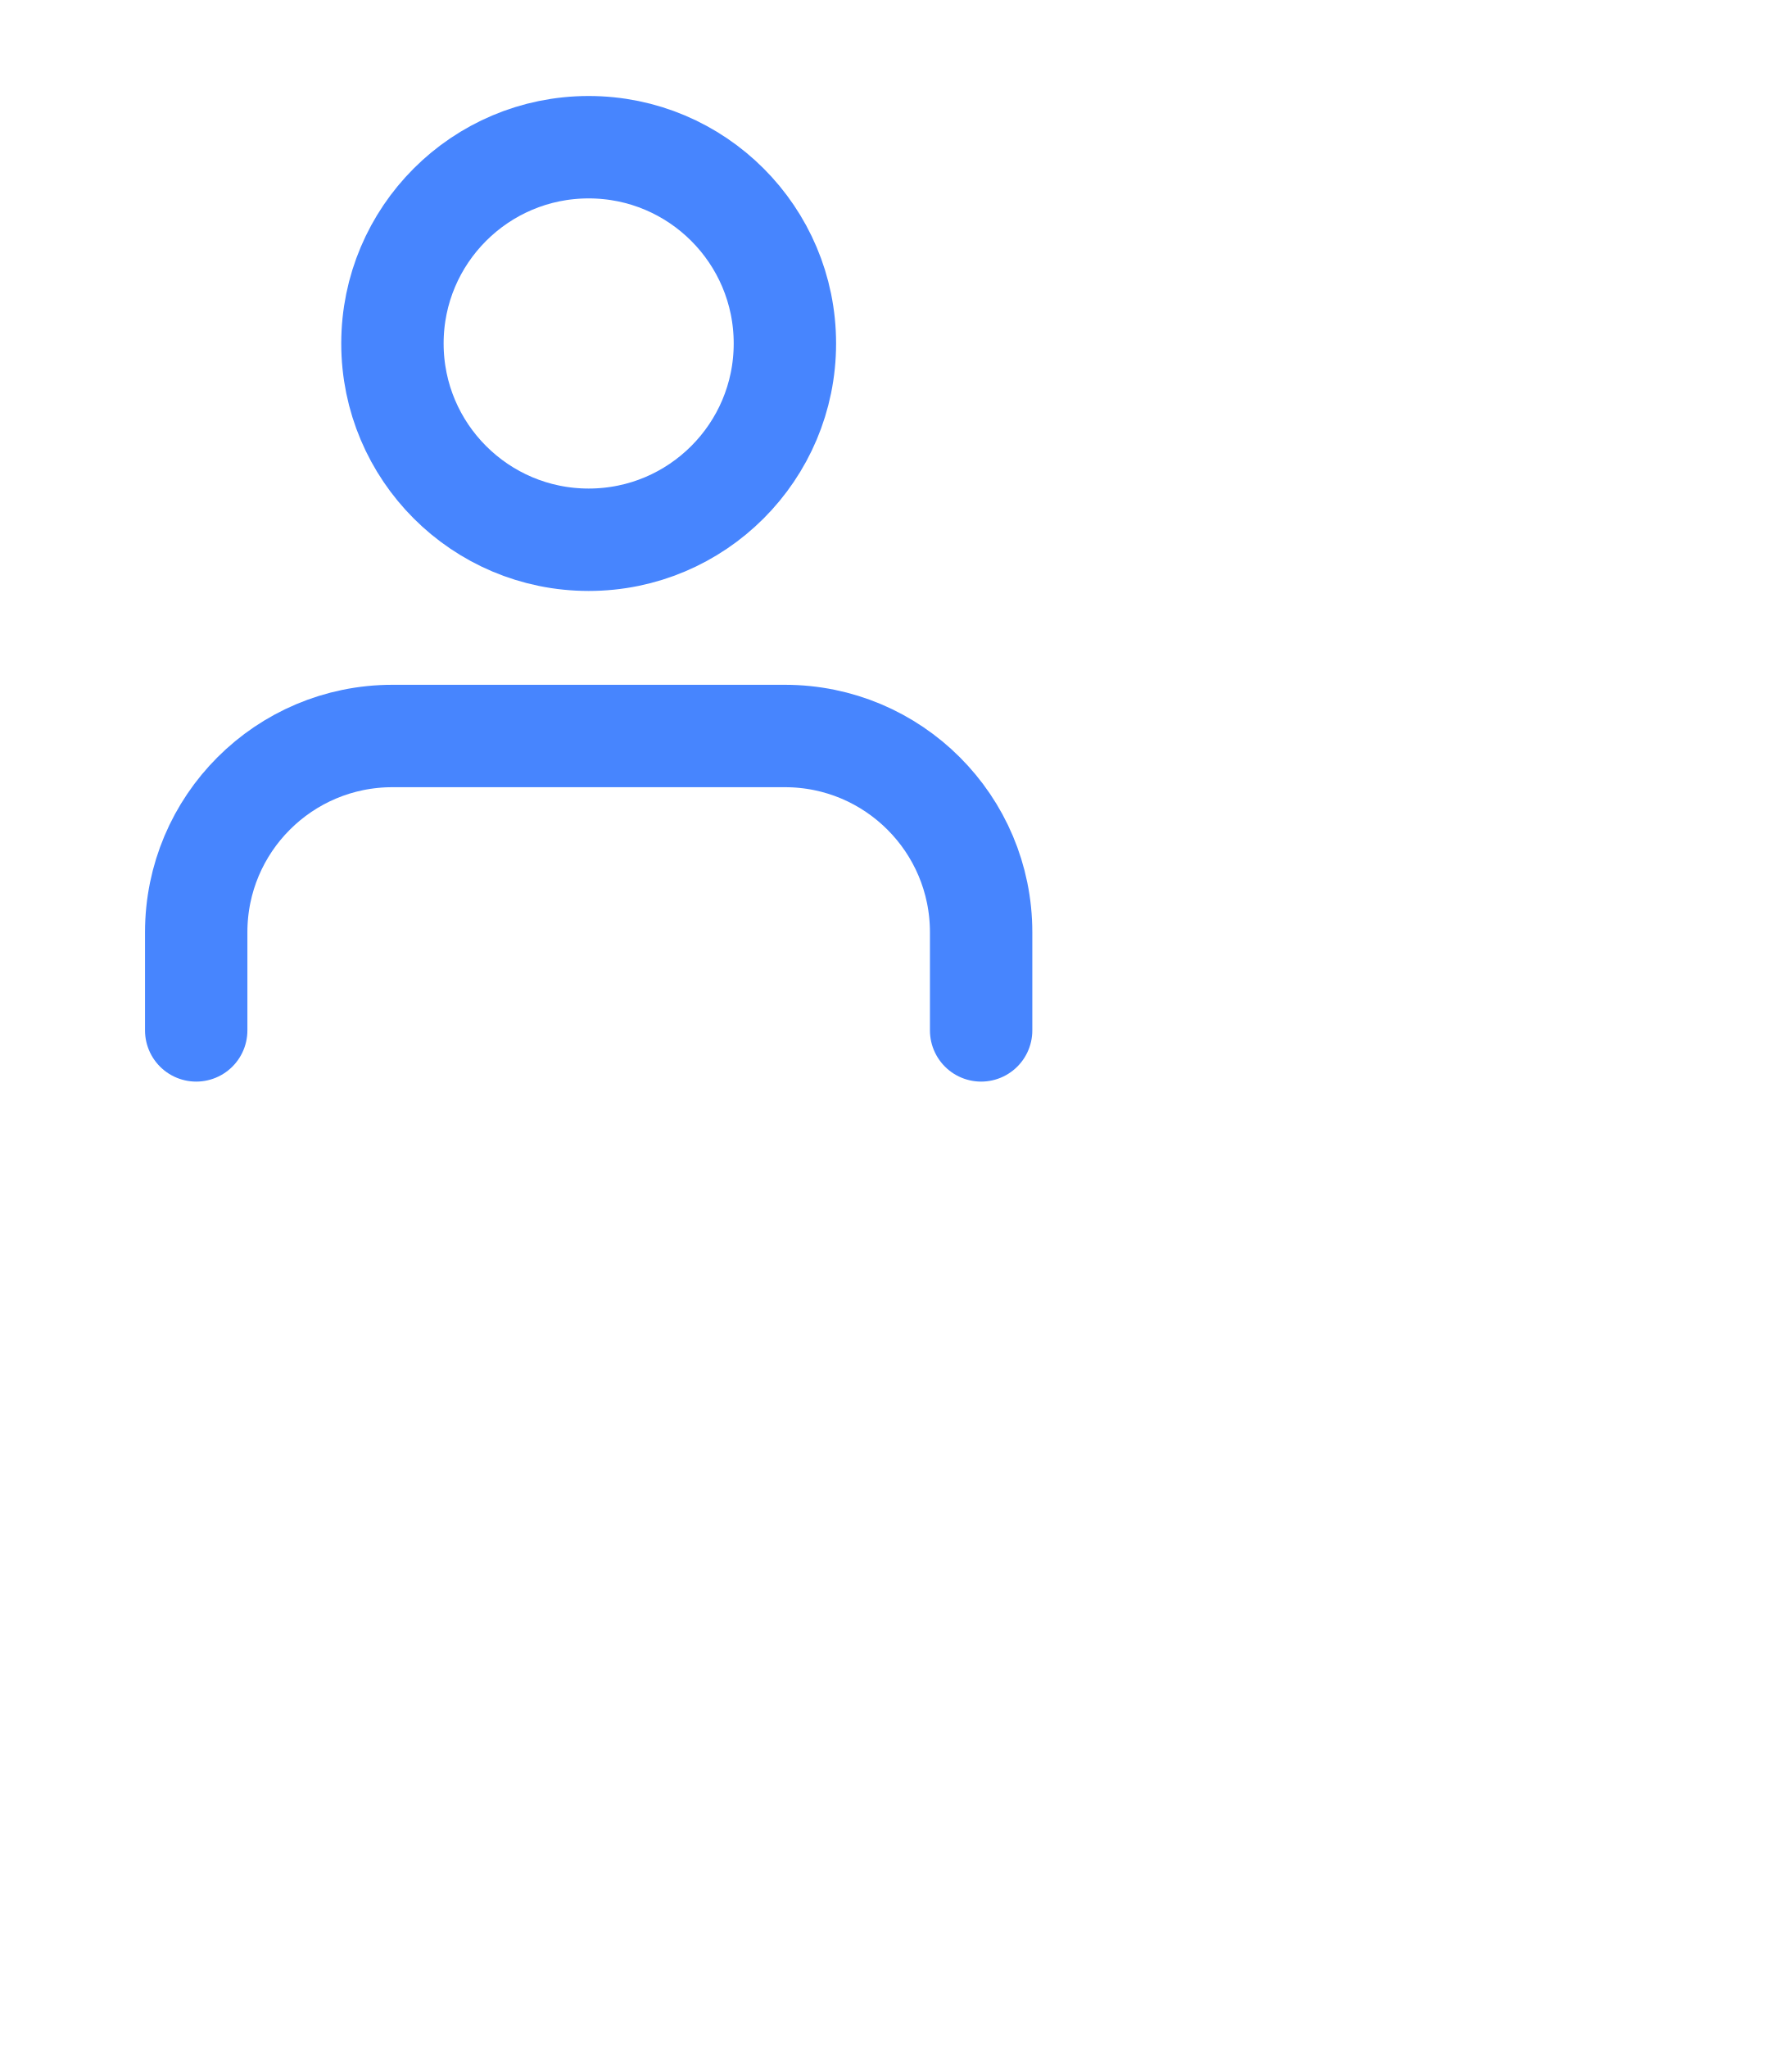
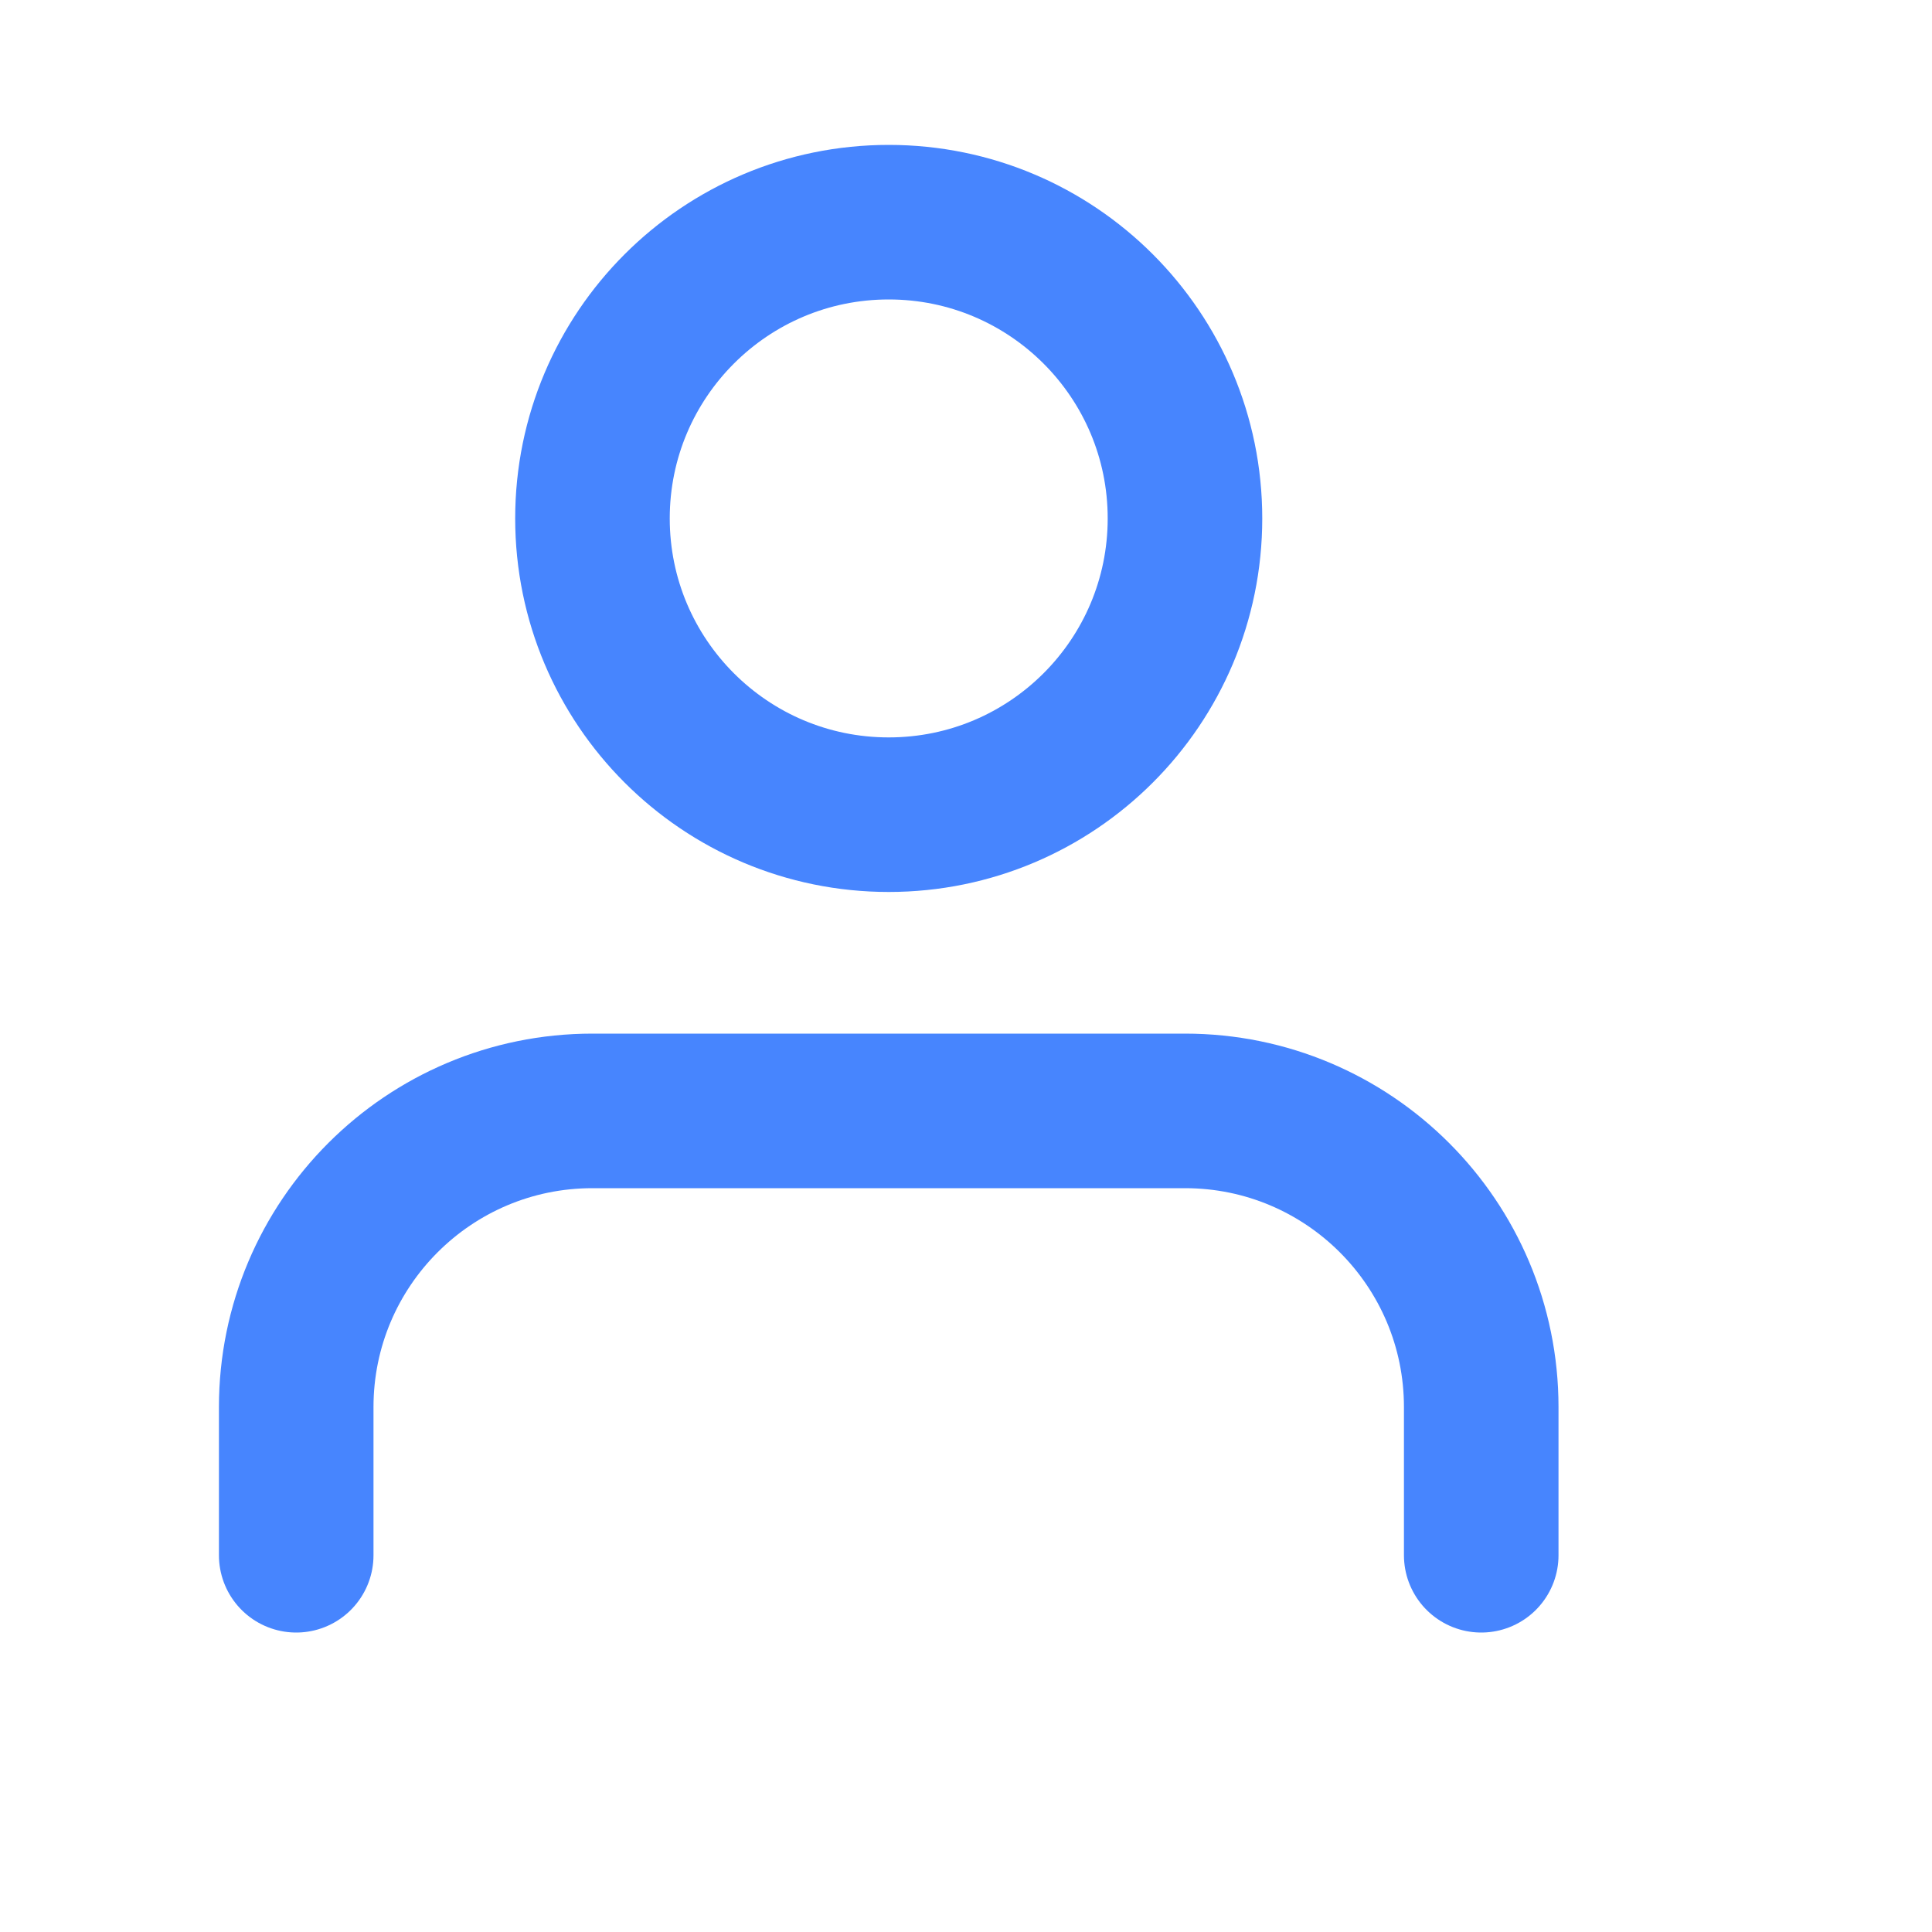
- <svg xmlns="http://www.w3.org/2000/svg" fill="none" viewBox="0 0 35 40">
+ <svg xmlns="http://www.w3.org/2000/svg" fill="none" viewBox="0 0 25 25">
  <path stroke="#4785FE" stroke-linecap="round" stroke-linejoin="round" stroke-width="2" d="M19.167 20.125v-1.917a3.833 3.833 0 00-3.834-3.833H7.667a3.833 3.833 0 00-3.834 3.833v1.917M11.5 10.542a3.833 3.833 0 100-7.667 3.833 3.833 0 000 7.667z" />
</svg>
